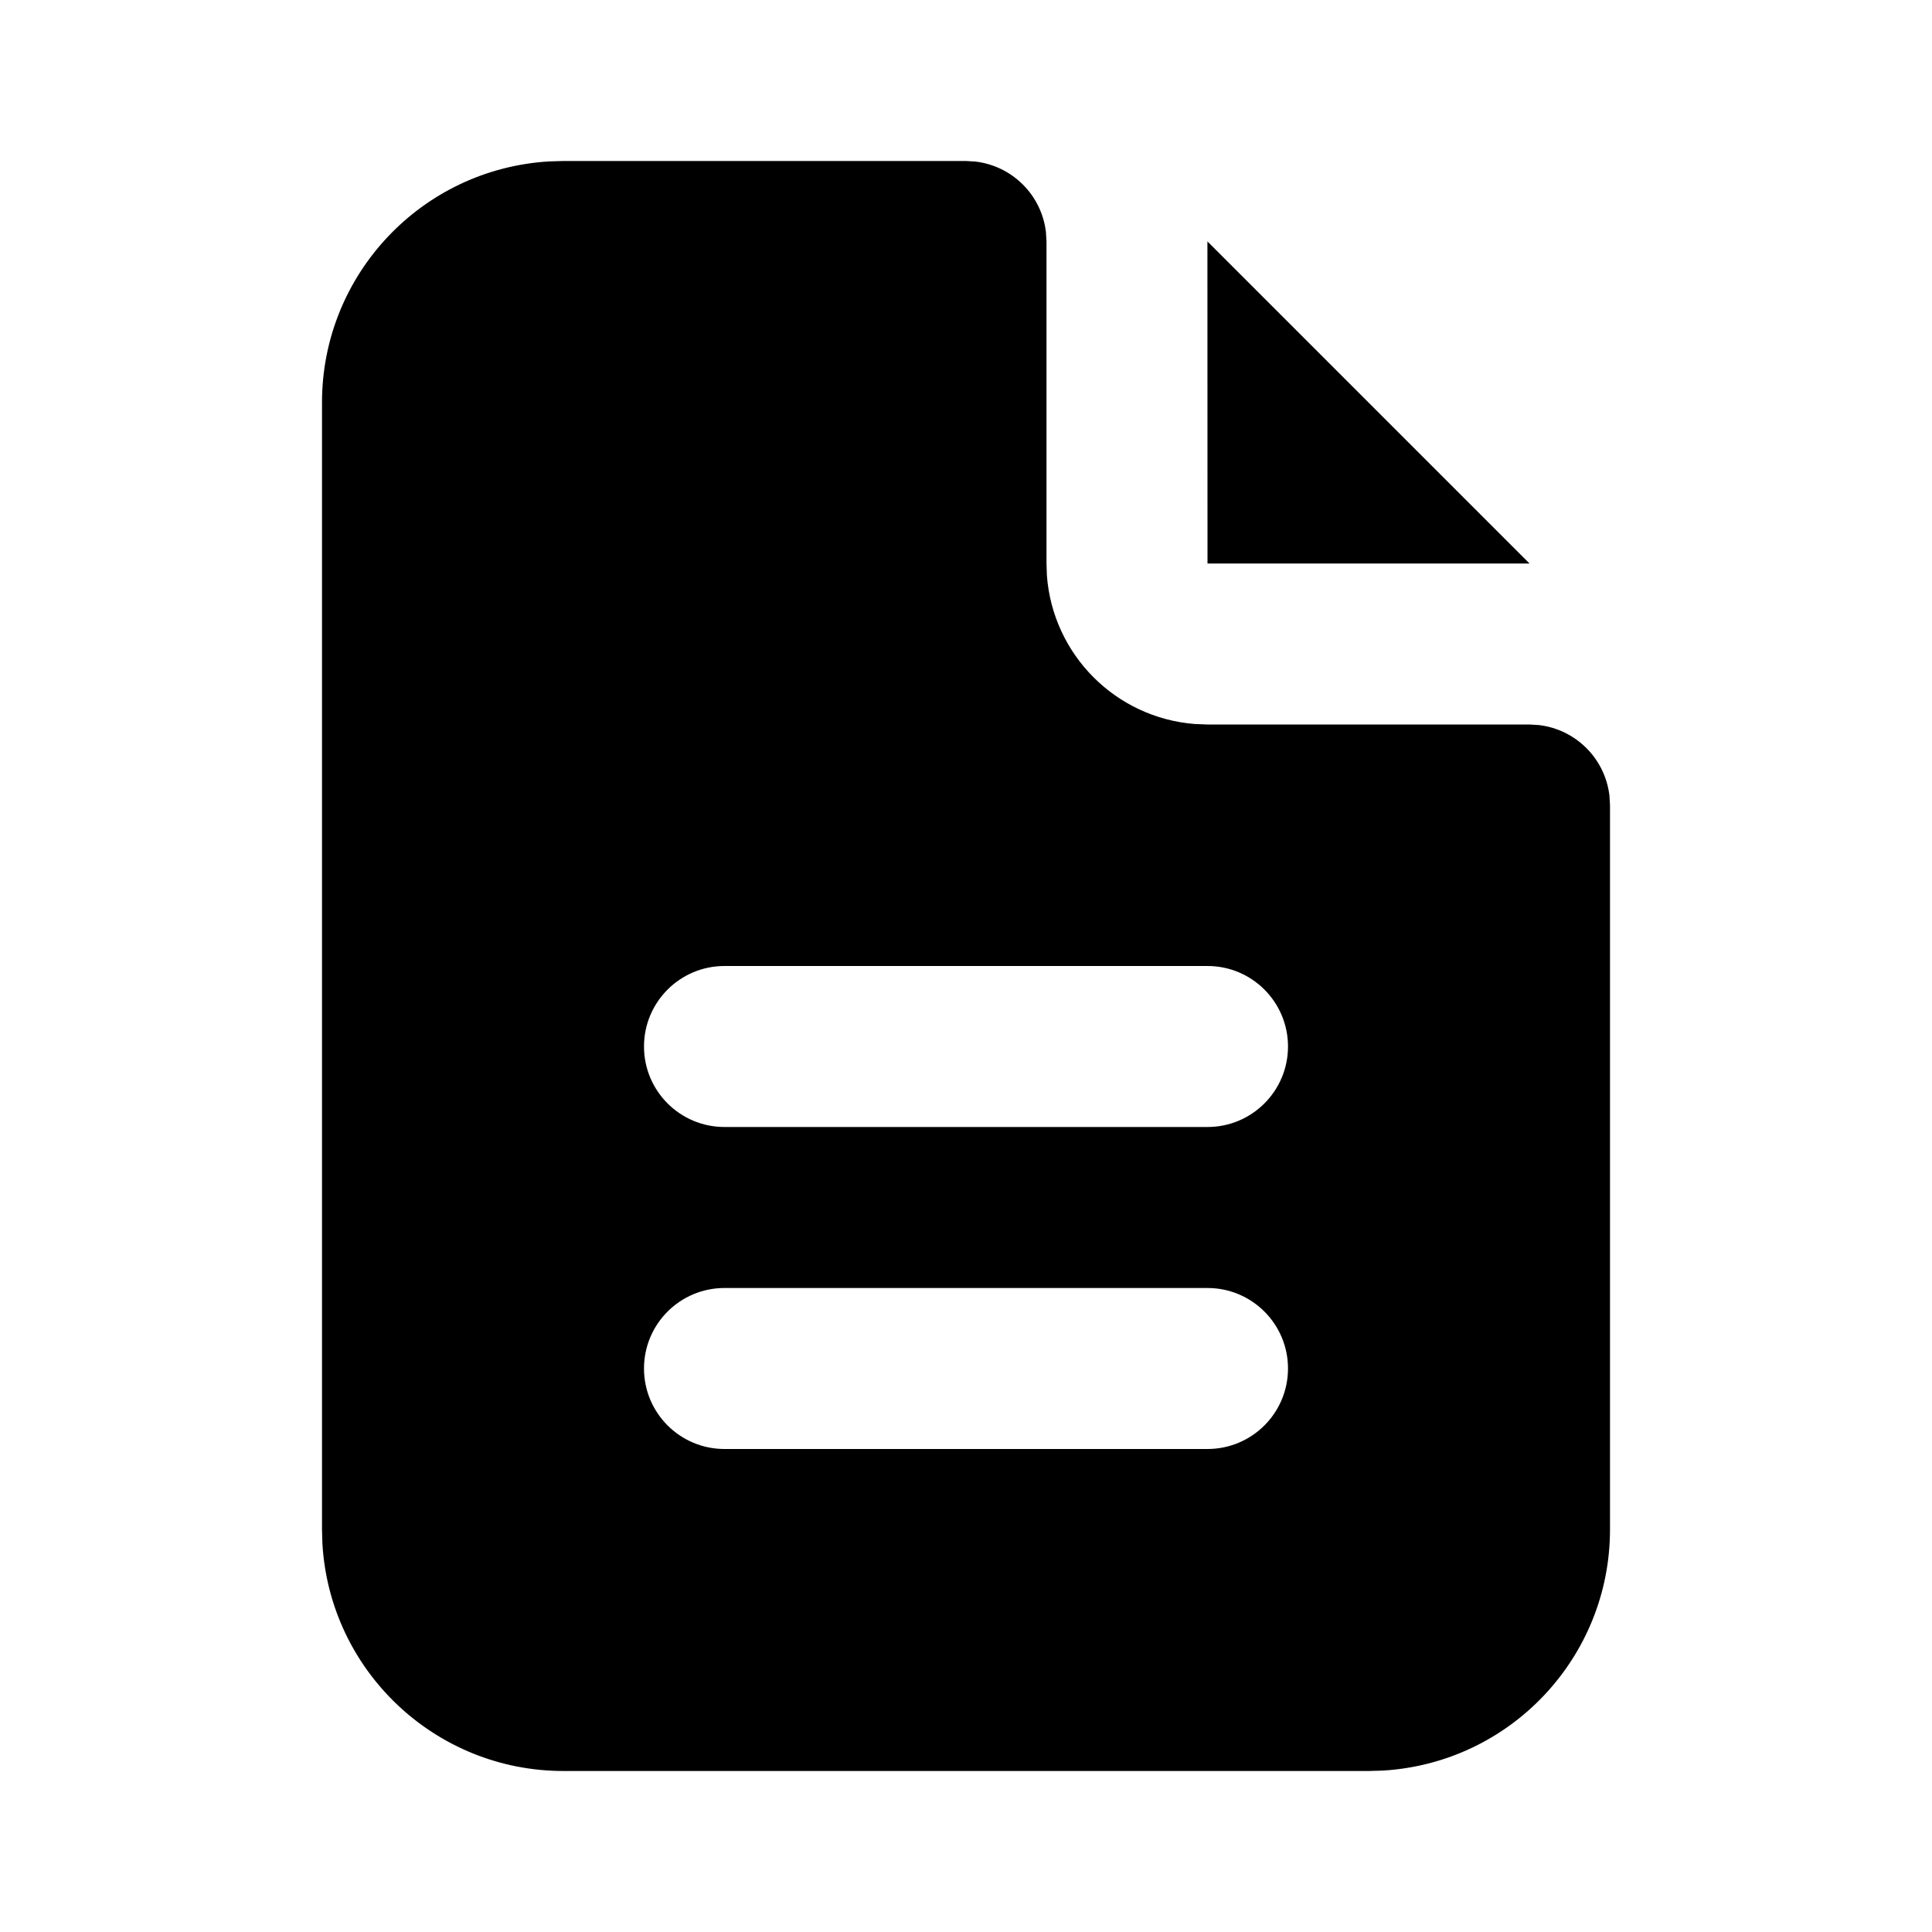
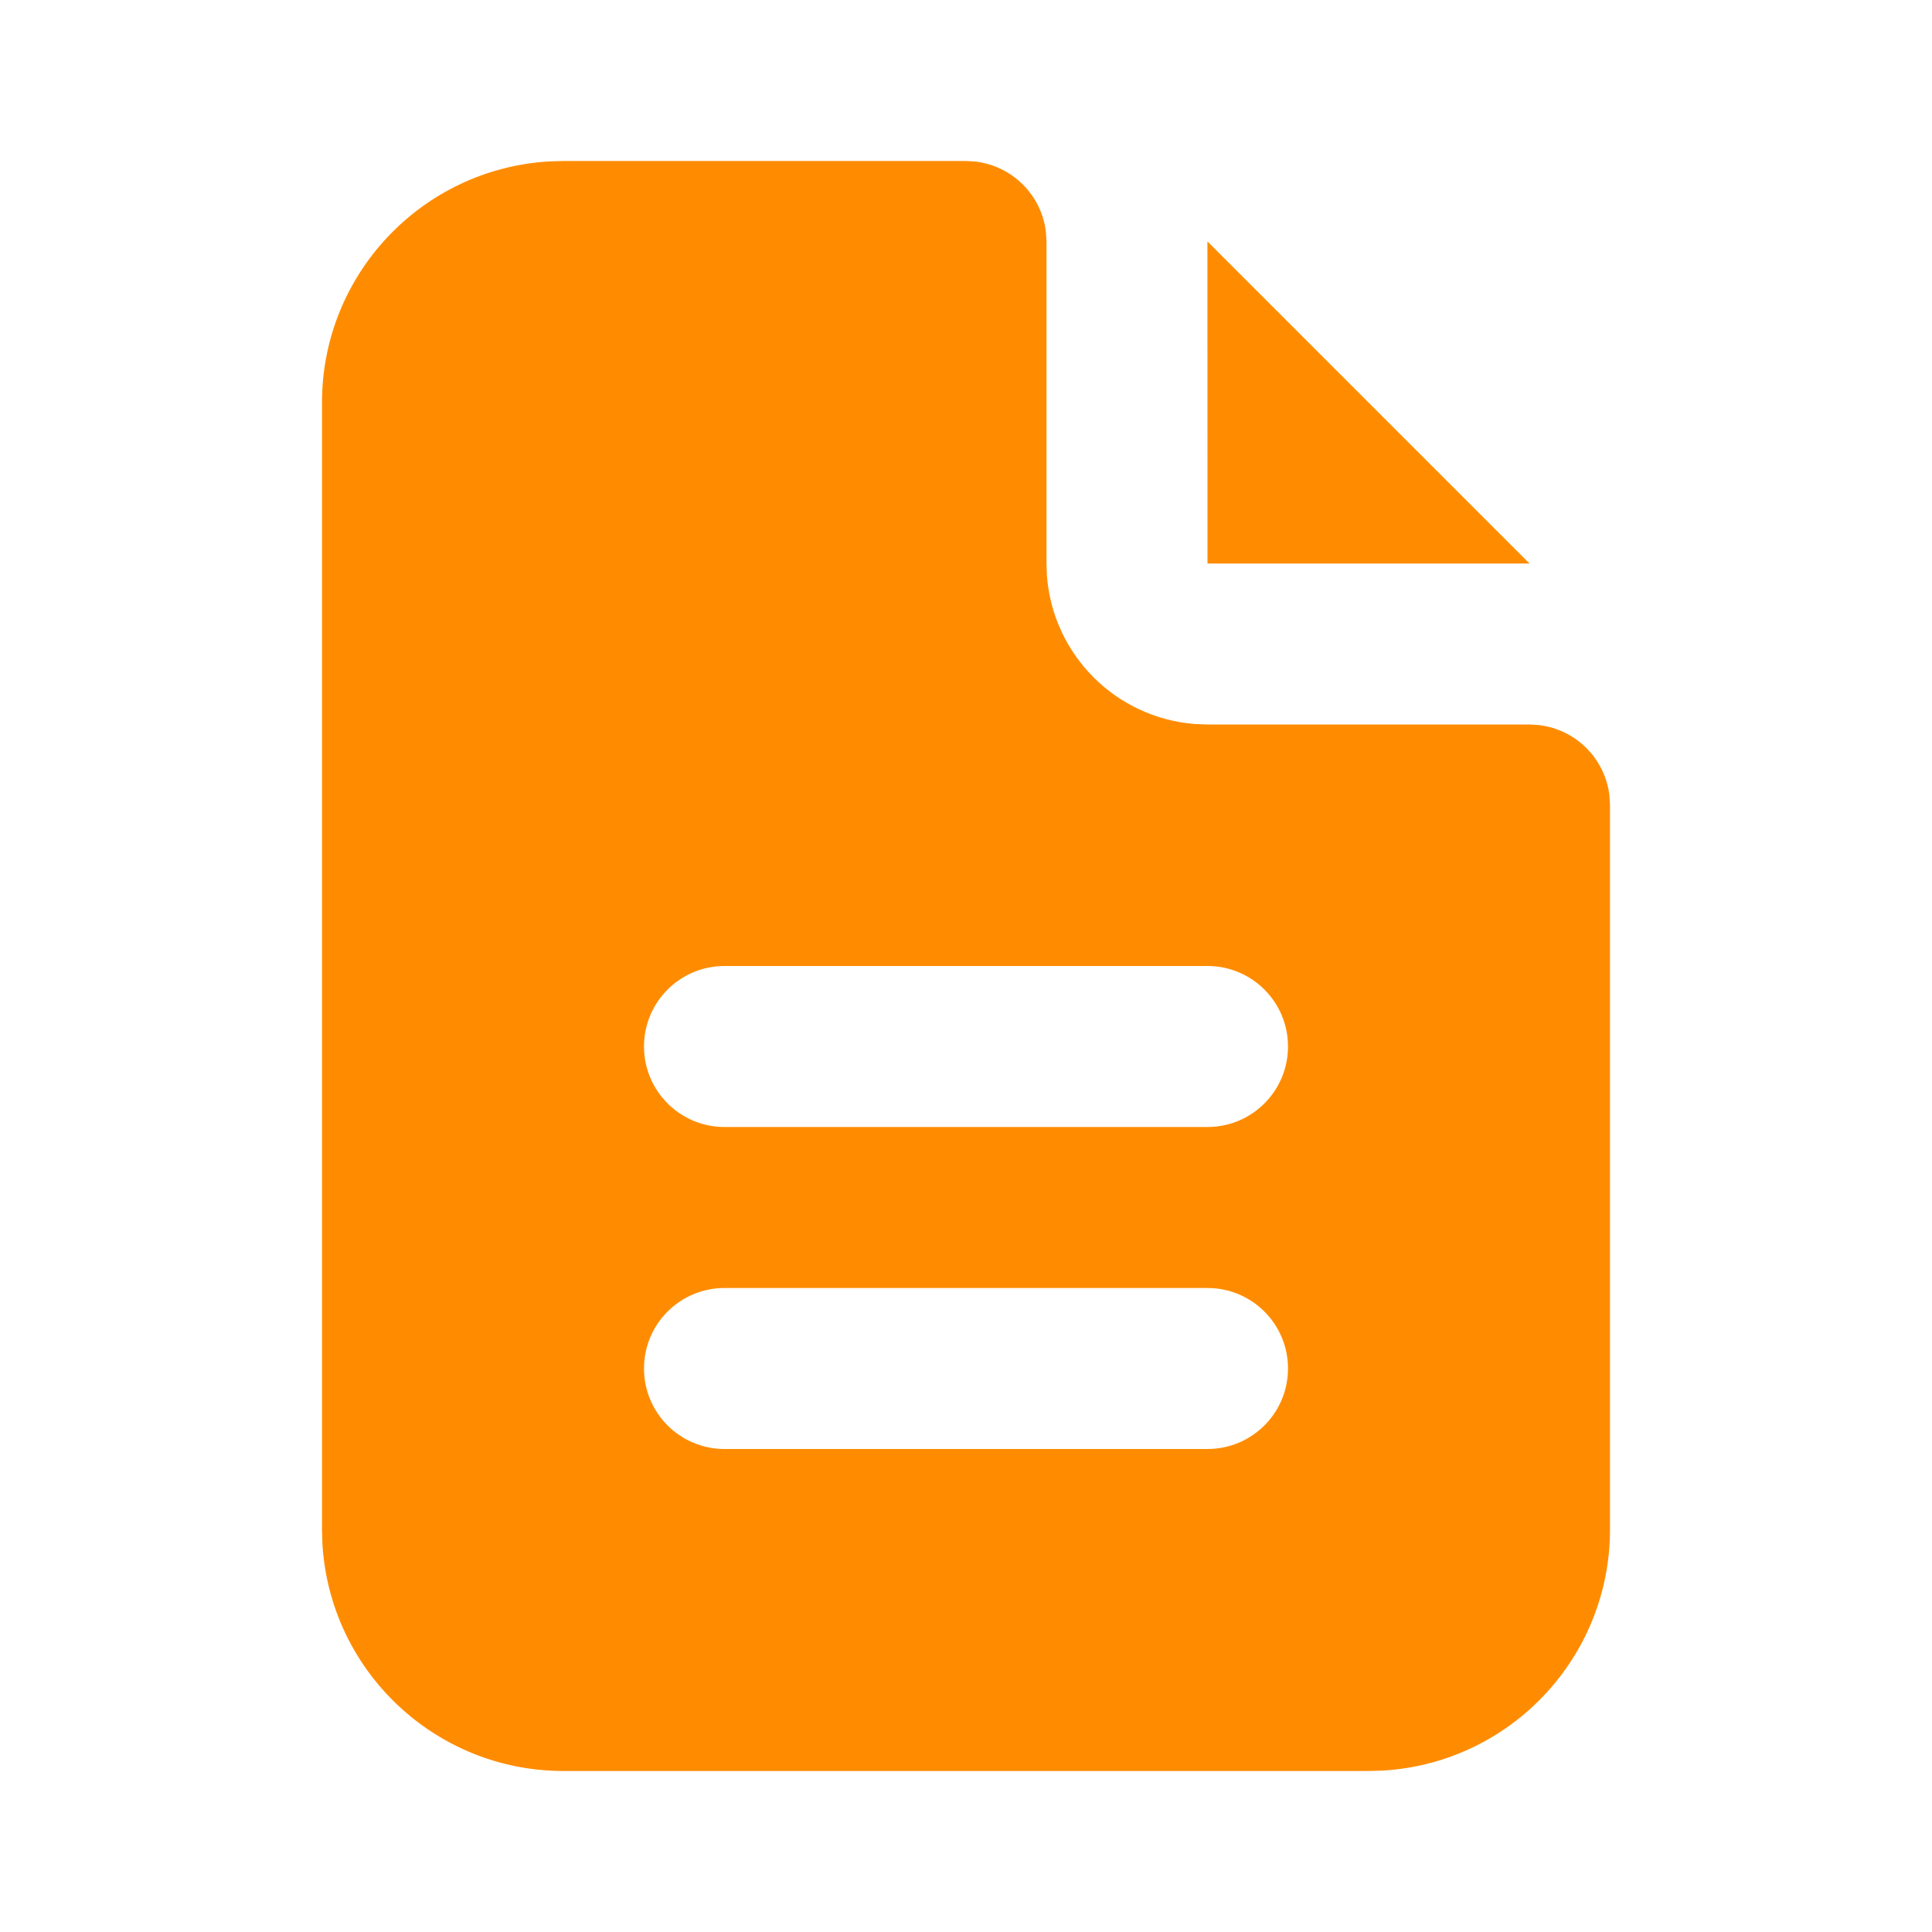
- <svg xmlns="http://www.w3.org/2000/svg" width="24" height="24" viewBox="0 0 24 24" fill="currentColor" class="icon icon-tabler icons-tabler-filled icon-tabler-file-description">
+ <svg xmlns="http://www.w3.org/2000/svg" width="24" height="24" viewBox="0 0 24 24" fill="#ff8c00" class="icon icon-tabler icons-tabler-filled icon-tabler-file-description">
  <path stroke="none" d="M0 0h24v24H0z" fill="none" />
  <path d="M12 2l.117 .007a1 1 0 0 1 .876 .876l.007 .117v4l.005 .15a2 2 0 0 0 1.838 1.844l.157 .006h4l.117 .007a1 1 0 0 1 .876 .876l.007 .117v9a3 3 0 0 1 -2.824 2.995l-.176 .005h-10a3 3 0 0 1 -2.995 -2.824l-.005 -.176v-14a3 3 0 0 1 2.824 -2.995l.176 -.005zm3 14h-6a1 1 0 0 0 0 2h6a1 1 0 0 0 0 -2m0 -4h-6a1 1 0 0 0 0 2h6a1 1 0 0 0 0 -2" />
  <path d="M19 7h-4l-.001 -4.001z" />
</svg>
